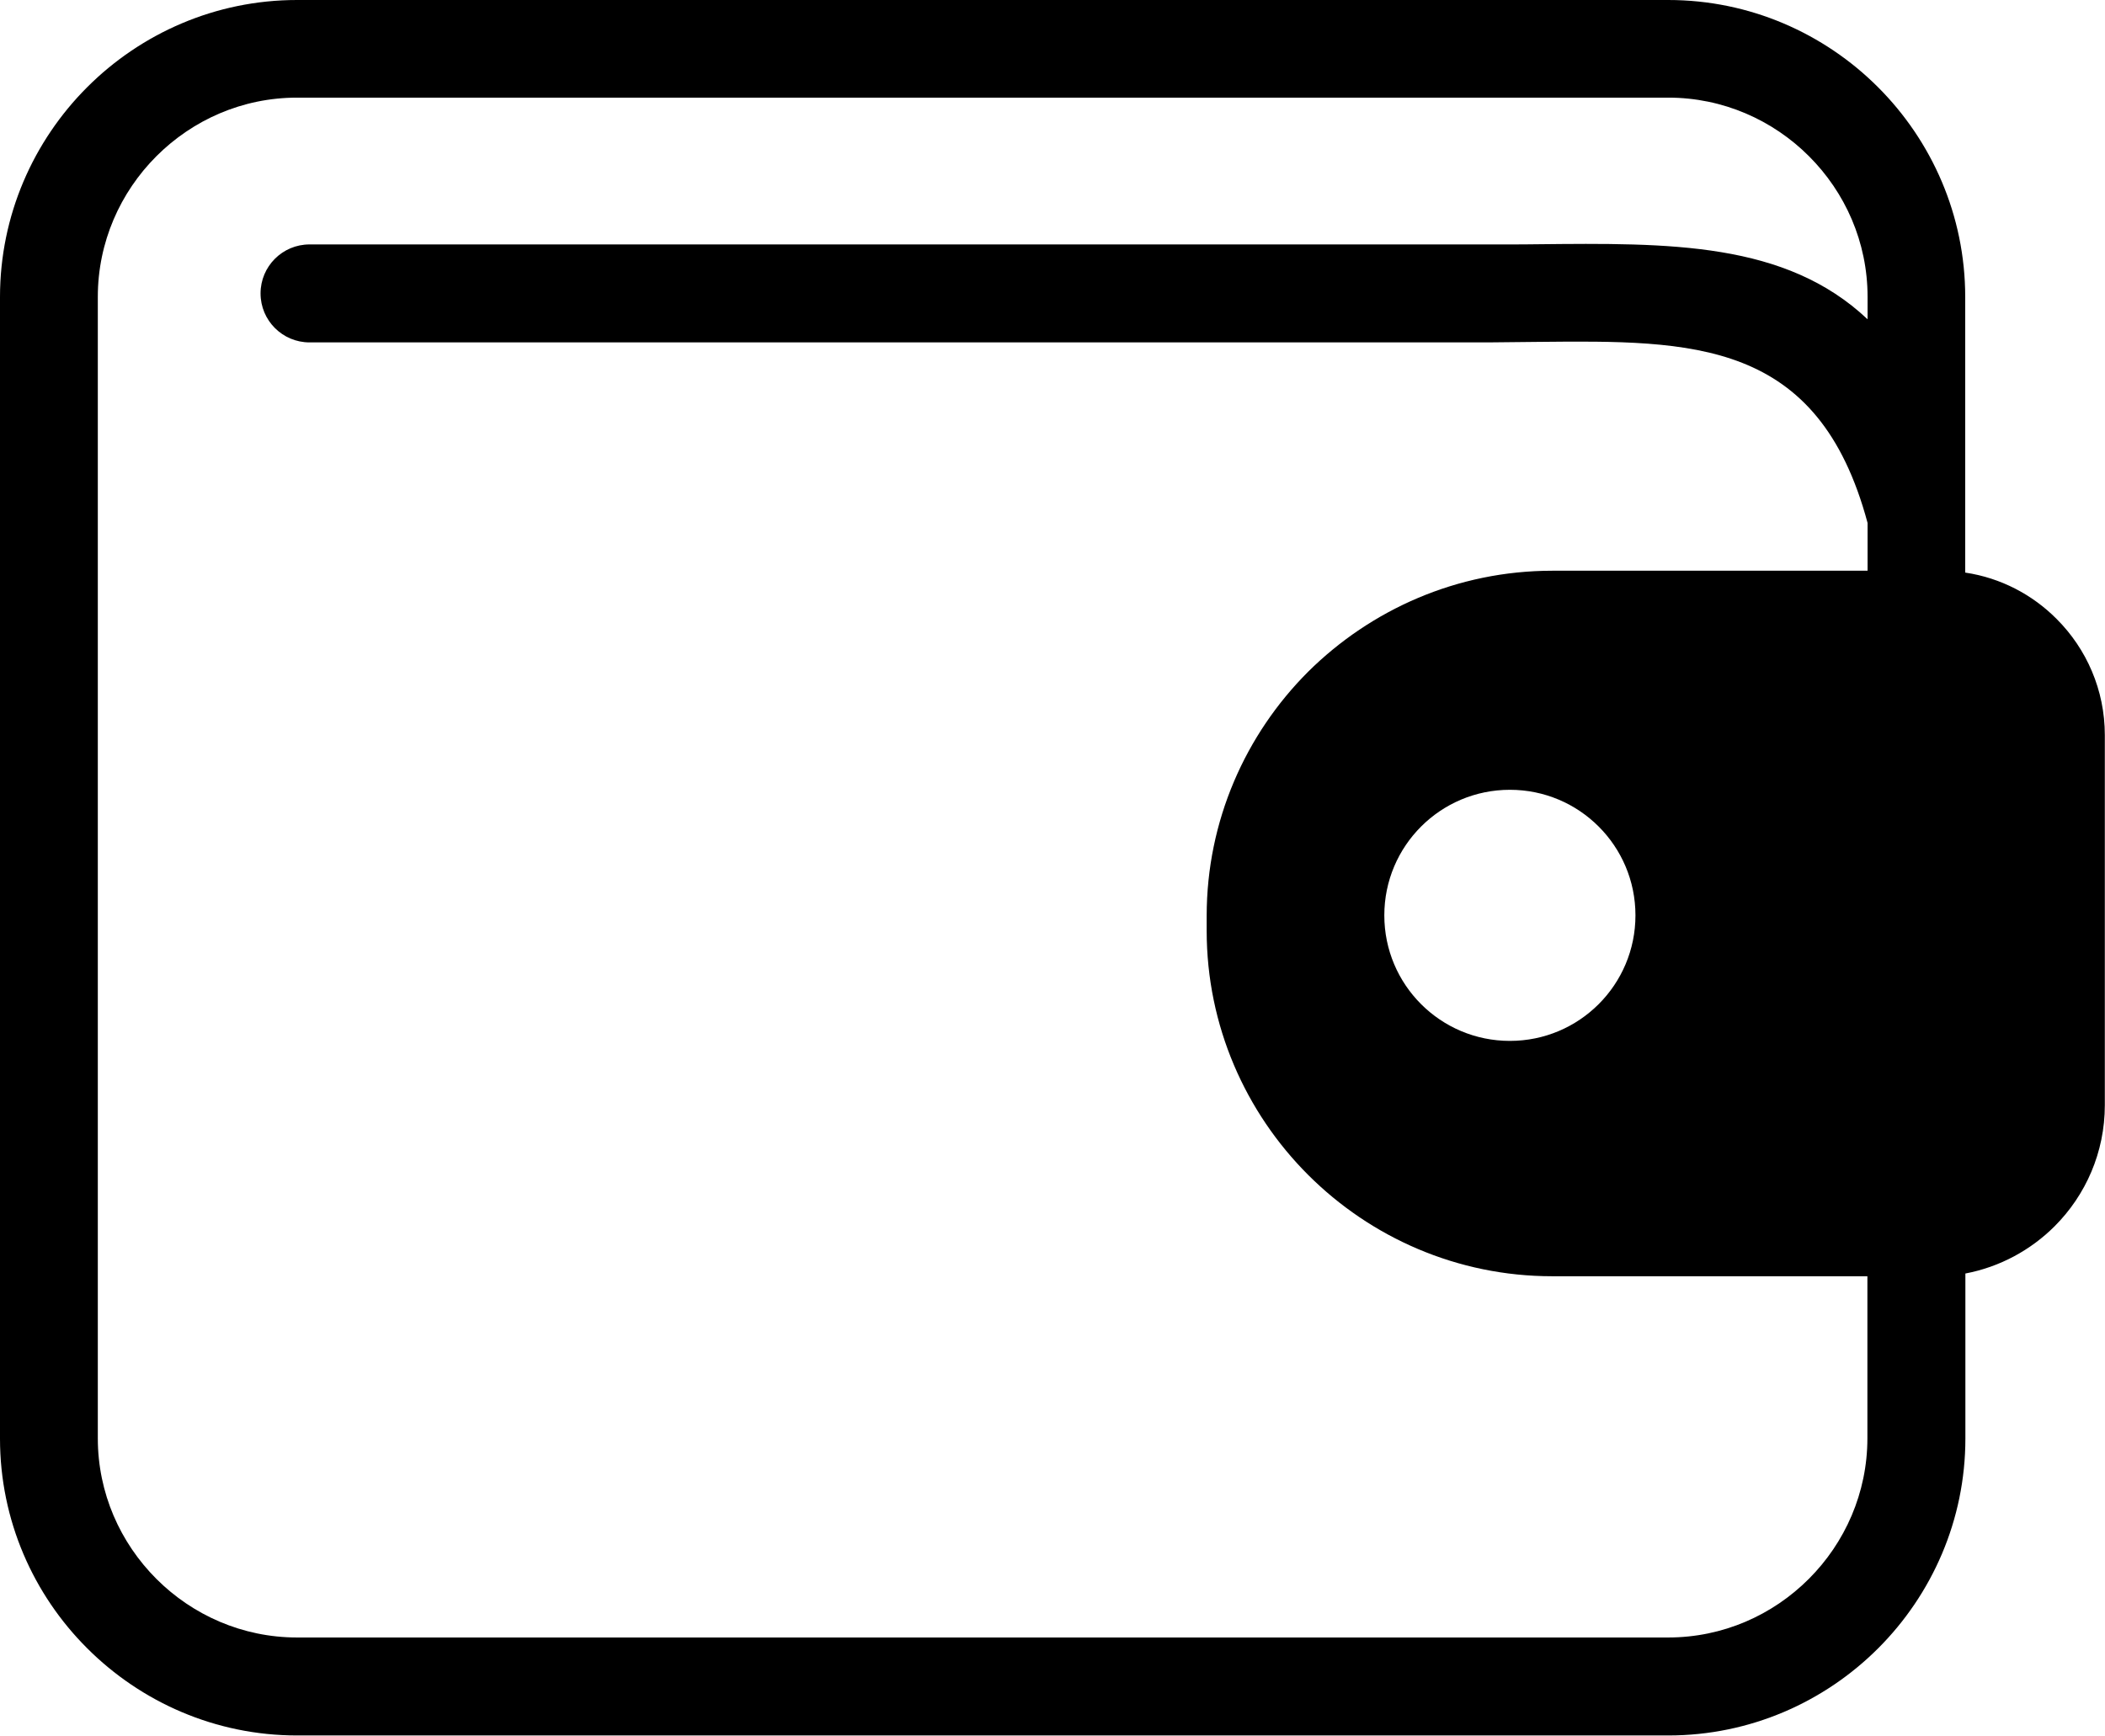
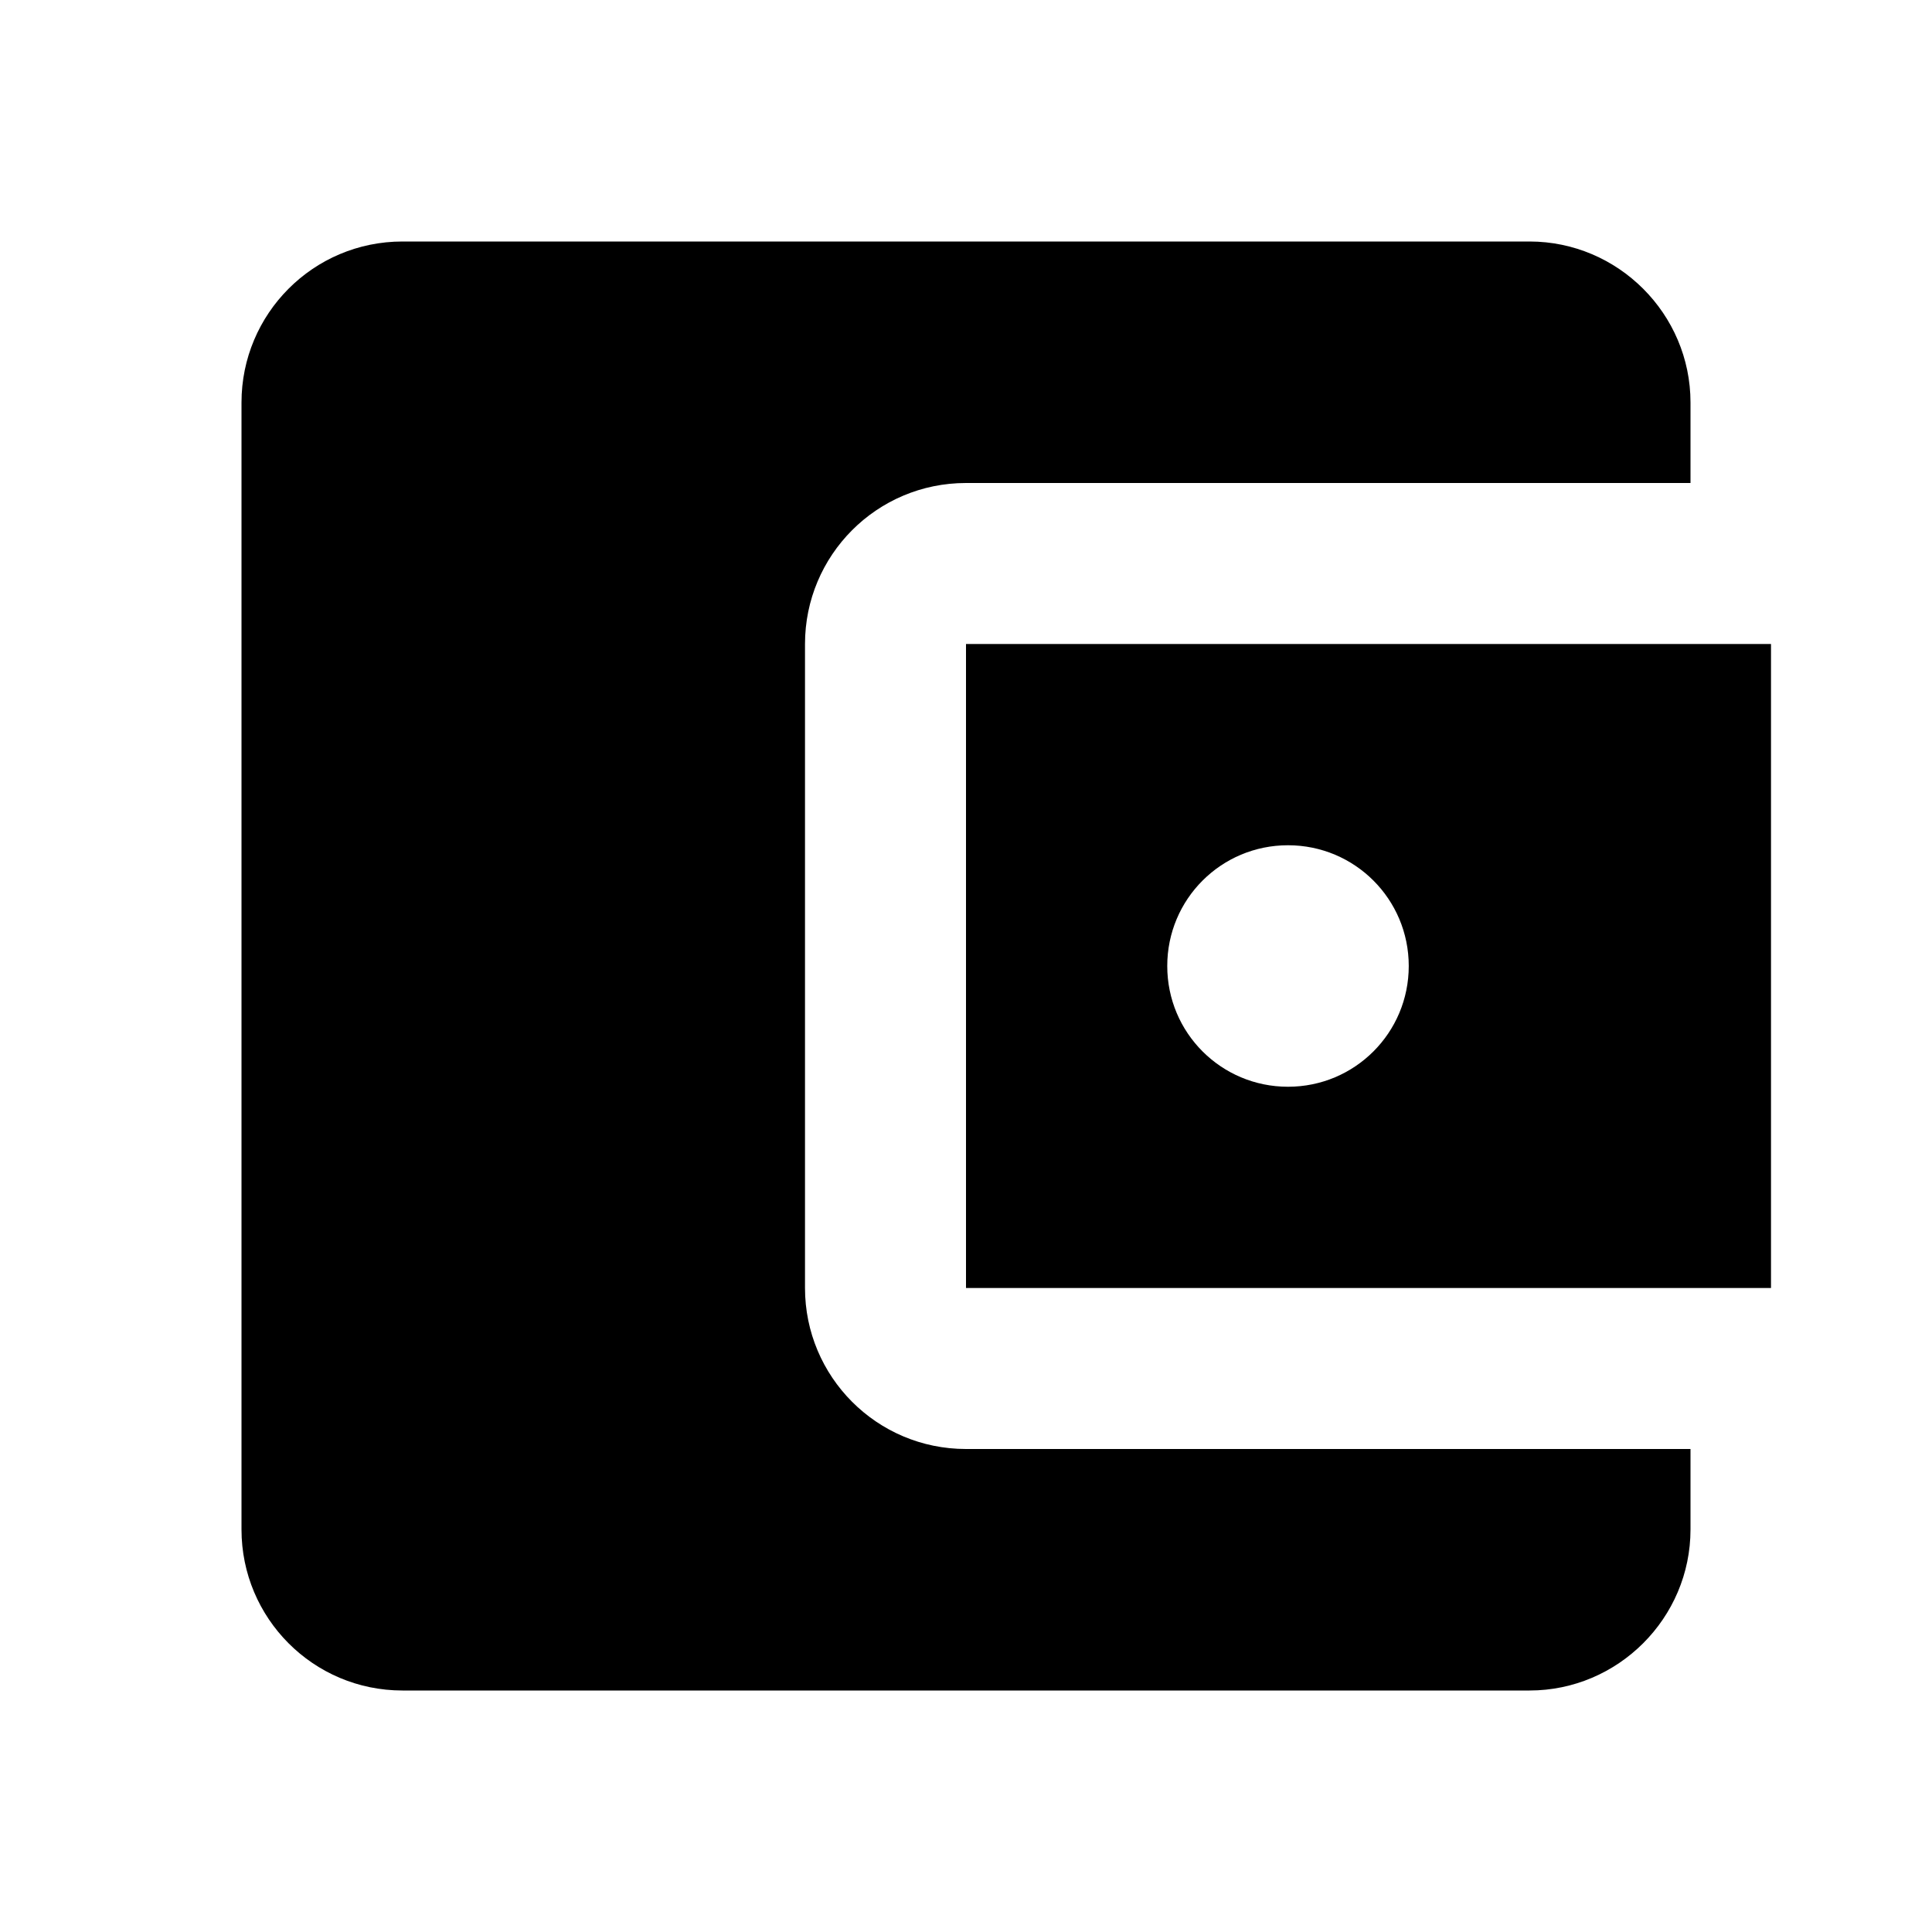
- <svg xmlns="http://www.w3.org/2000/svg" version="1.1" id="Layer_1" x="0px" y="0px" viewBox="0 0 122.88 101.33" style="enable-background:new 0 0 122.88 101.33" xml:space="preserve">
-   <style type="text/css">.st0{fill-rule:evenodd;clip-rule:evenodd;}</style>
-   <g>
-     <path class="st0" d="M90.62,33.32h18.4v-2.79c-2.88-10.73-10.2-10.66-19.25-10.57c-1.49,0.02-2.84,0.03-2.92,0.03H18.07 c-1.58,0-2.86-1.28-2.86-2.86c0-1.58,1.28-2.86,2.86-2.86h68.78c2.03,0,2.46,0,2.87-0.01c7.74-0.08,14.5-0.15,19.3,4.38v-1.31 c0-3.2-1.31-6.1-3.42-8.21c-2.11-2.11-5.02-3.42-8.21-3.42H17.34c-3.2,0-6.1,1.31-8.21,3.42c-2.11,2.11-3.42,5.02-3.42,8.21v66.64 c0,3.2,1.31,6.1,3.42,8.21c2.11,2.11,5.02,3.42,8.21,3.42h80.04c3.2,0,6.1-1.31,8.21-3.42c2.11-2.11,3.42-5.02,3.42-8.21v-9.46 h-18.4c-5.55,0-10.6-2.27-14.25-5.92c-3.65-3.65-5.92-8.7-5.92-14.25v-0.87c0-5.55,2.27-10.6,5.92-14.25 C80.02,35.59,85.06,33.32,90.62,33.32L90.62,33.32z M114.73,33.43c2.07,0.31,3.92,1.29,5.33,2.71c1.74,1.74,2.81,4.14,2.81,6.78 v21.6c0,2.76-1.12,5.26-2.93,7.07c-1.39,1.39-3.2,2.38-5.21,2.76v9.63c0,4.77-1.95,9.11-5.09,12.25 c-3.14,3.14-7.48,5.09-12.25,5.09H17.34c-4.77,0-9.11-1.95-12.25-5.09C1.95,93.1,0,88.76,0,83.99V17.34 c0-4.77,1.95-9.11,5.09-12.25C8.23,1.95,12.57,0,17.34,0h80.04c4.77,0,9.11,1.95,12.25,5.09c3.14,3.14,5.09,7.48,5.09,12.25V33.43 L114.73,33.43z M88.14,46.11c4.05,0,7.33,3.28,7.33,7.33c0,4.05-3.28,7.33-7.33,7.33c-4.05,0-7.33-3.28-7.33-7.33 C80.81,49.39,84.09,46.11,88.14,46.11L88.14,46.11z" />
-   </g>
+ <svg xmlns="http://www.w3.org/2000/svg" width="100%" height="100%" viewBox="0 0 24 24" fill="none">
+   <path d="M21 18V19C21 20.1 20.1 21 19 21H5C3.89 21 3 20.1 3 19V5C3 3.9 3.89 3 5 3H19C20.1 3 21 3.9 21 5V6H12C10.89 6 10 6.9 10 8V16C10 17.1 10.89 18 12 18H21ZM12 16H22V8H12V16ZM16 13.5C15.17 13.5 14.5 12.83 14.5 12C14.5 11.17 15.17 10.5 16 10.5C16.83 10.5 17.5 11.17 17.5 12C17.5 12.83 16.83 13.5 16 13.5Z" fill="black" />
</svg>
